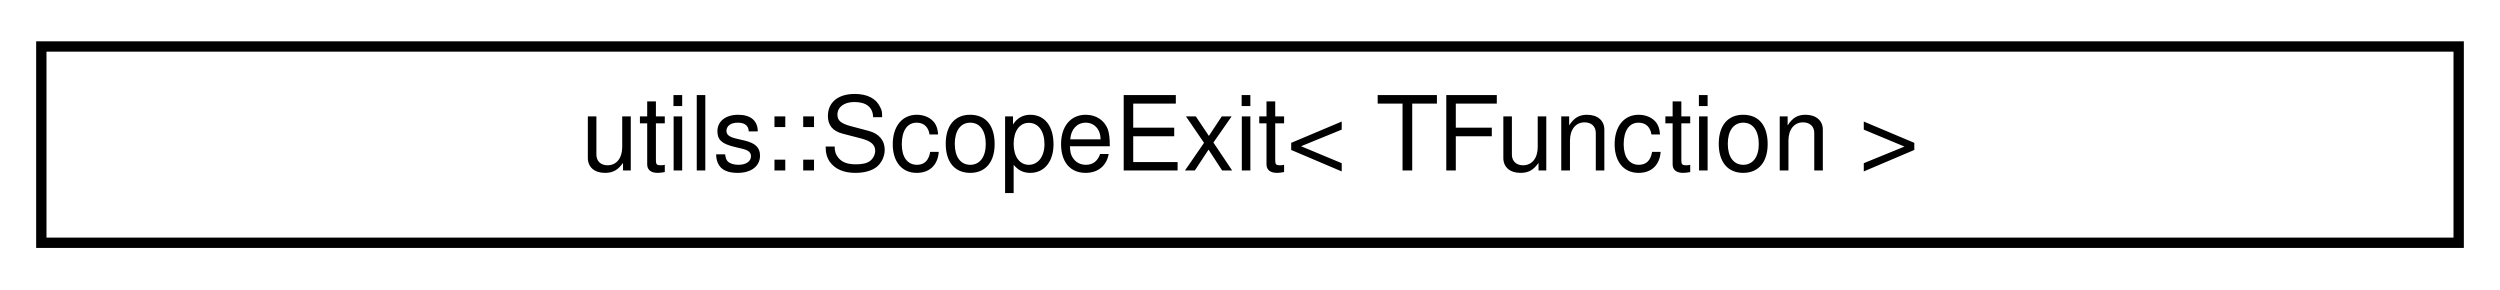
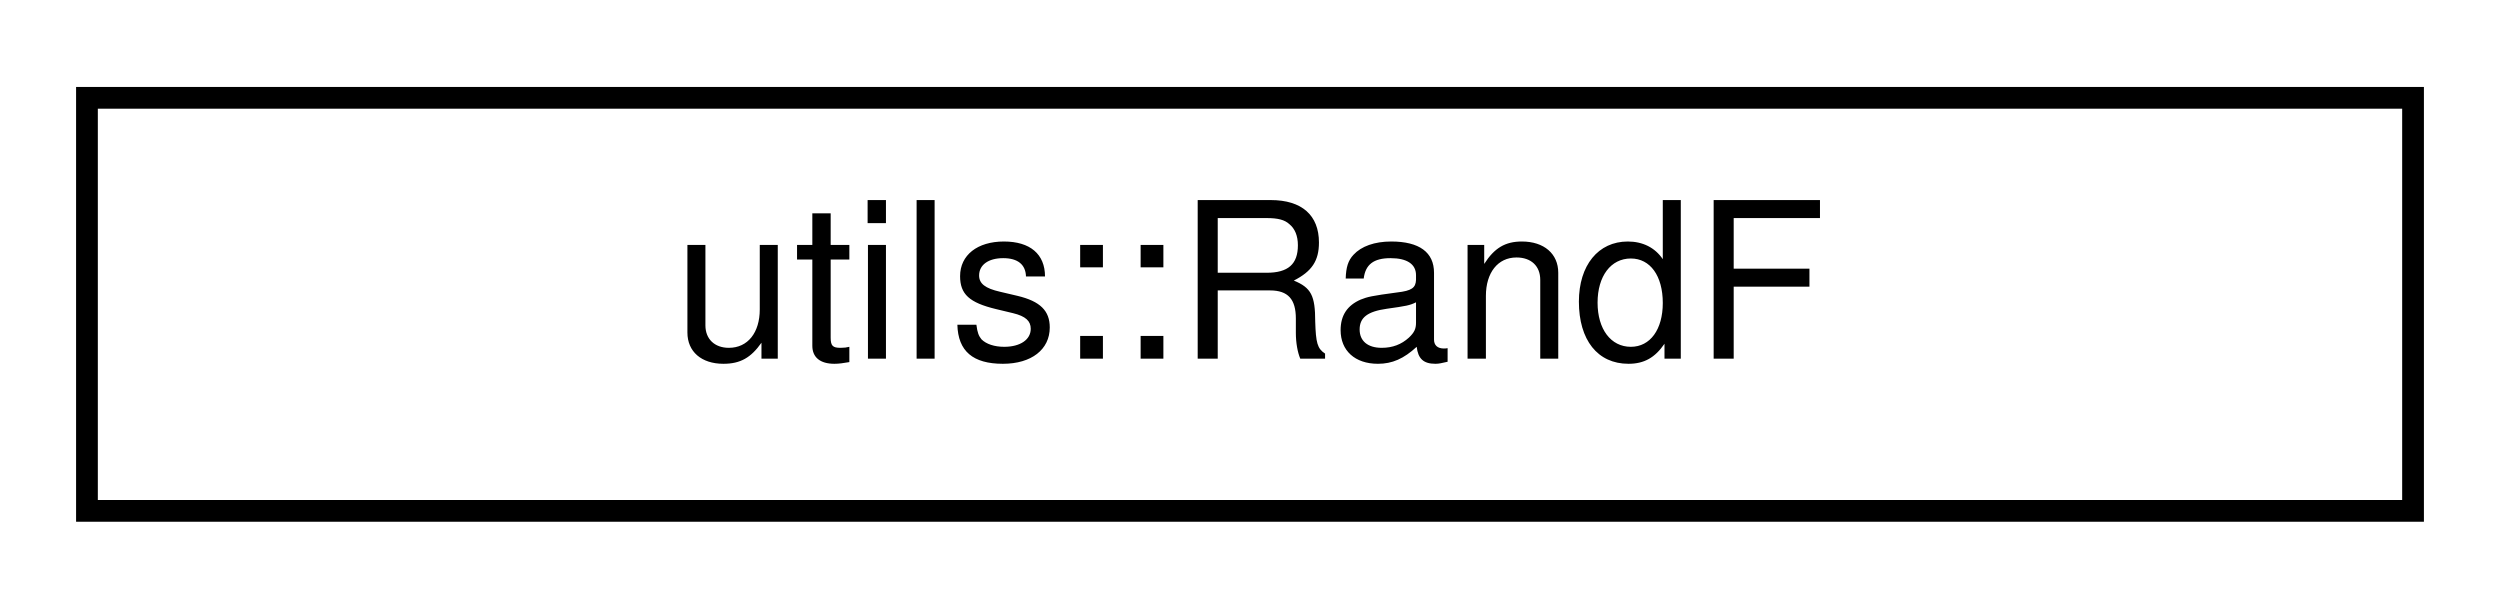
- <svg xmlns="http://www.w3.org/2000/svg" xmlns:xlink="http://www.w3.org/1999/xlink" width="242pt" height="28pt" viewBox="0.00 0.00 242.00 28.00">
+ <svg xmlns="http://www.w3.org/2000/svg" xmlns:xlink="http://www.w3.org/1999/xlink" width="115pt" height="28pt" viewBox="0.00 0.00 115.00 28.00">
  <g id="graph0" class="graph" transform="scale(1 1) rotate(0) translate(4 24)">
    <g id="node1" class="node">
      <g id="a_node1">
-         <a xlink:href="structutils_1_1_scope_exit.html" target="_top" xlink:title=" ">
-           <polygon fill="none" stroke="#000000" points="0,-.5 0,-19.5 234,-19.5 234,-.5 0,-.5" />
-           <text text-anchor="middle" x="117" y="-7.5" font-family="Helvetica,sans-Serif" font-size="10.00" fill="#000000">utils::ScopeExit&lt; TFunction &gt;</text>
+         <a xlink:href="structutils_1_1_rand_f.html" target="_top" xlink:title=" ">
+           <polygon fill="none" stroke="#000000" points="0,-.5 0,-19.5 107,-19.5 107,-.5 0,-.5" />
+           <text text-anchor="middle" x="53.5" y="-7.5" font-family="Helvetica,sans-Serif" font-size="10.00" fill="#000000">utils::RandF</text>
        </a>
      </g>
    </g>
  </g>
</svg>
